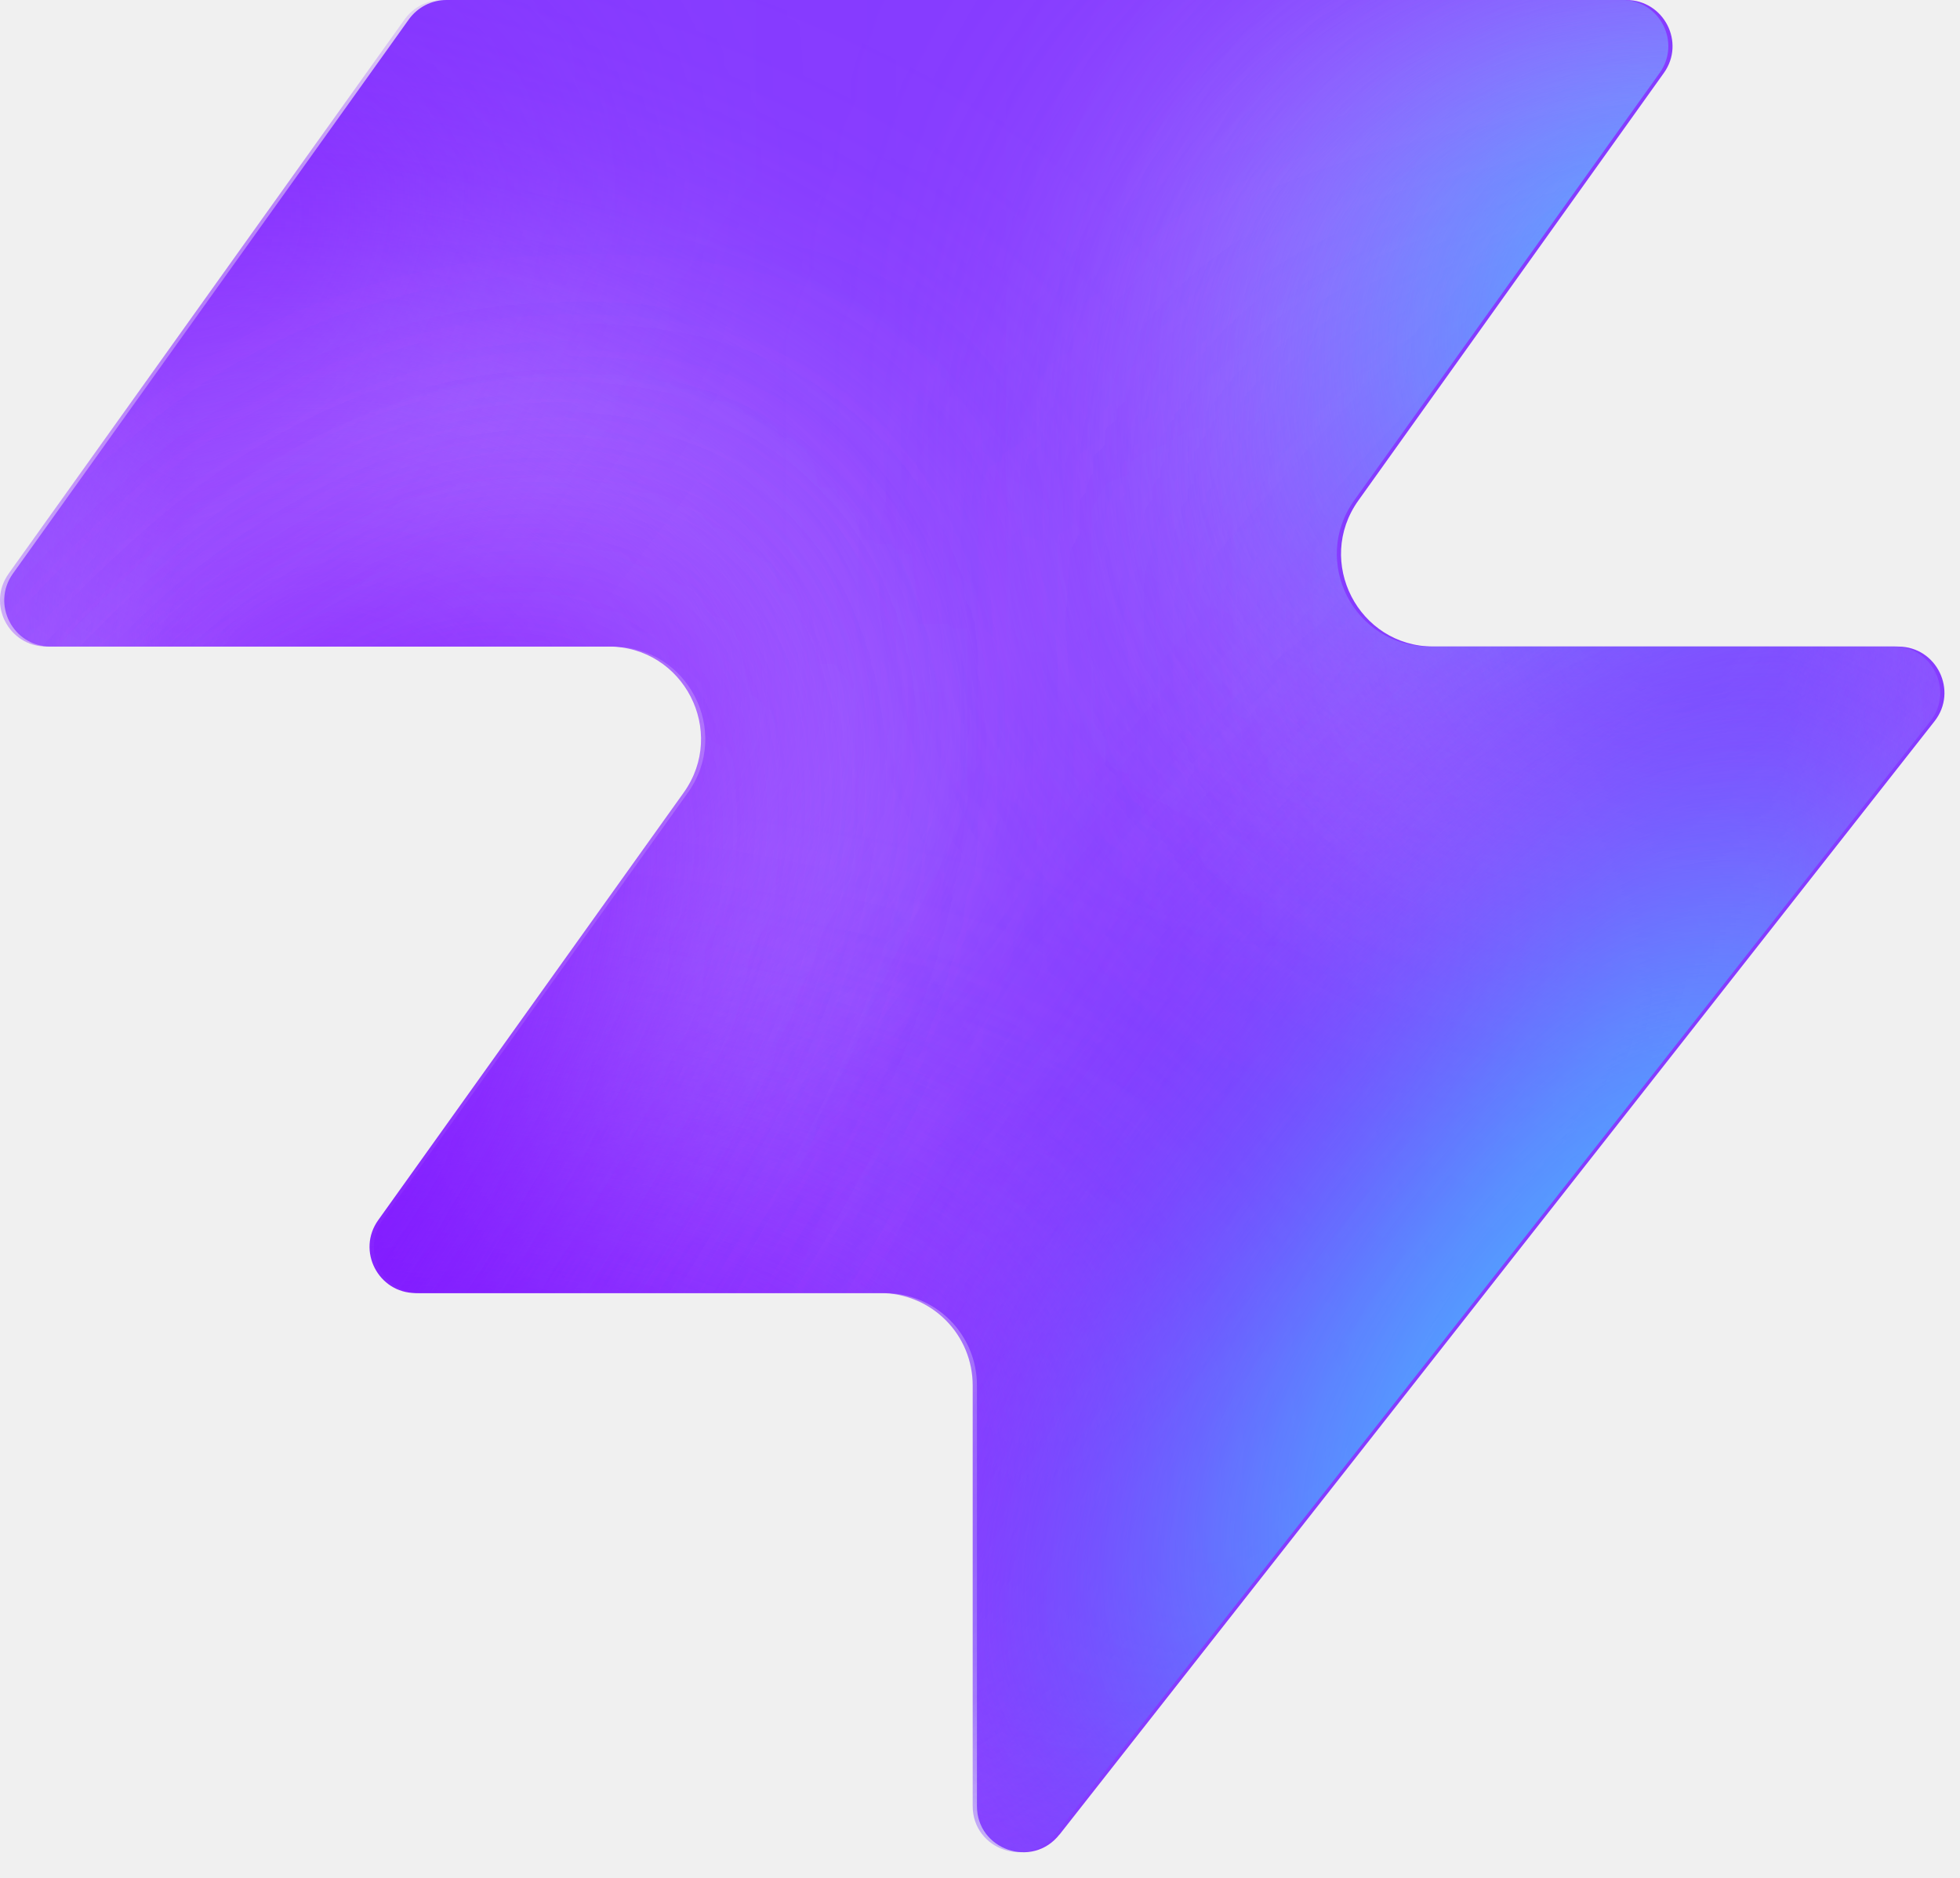
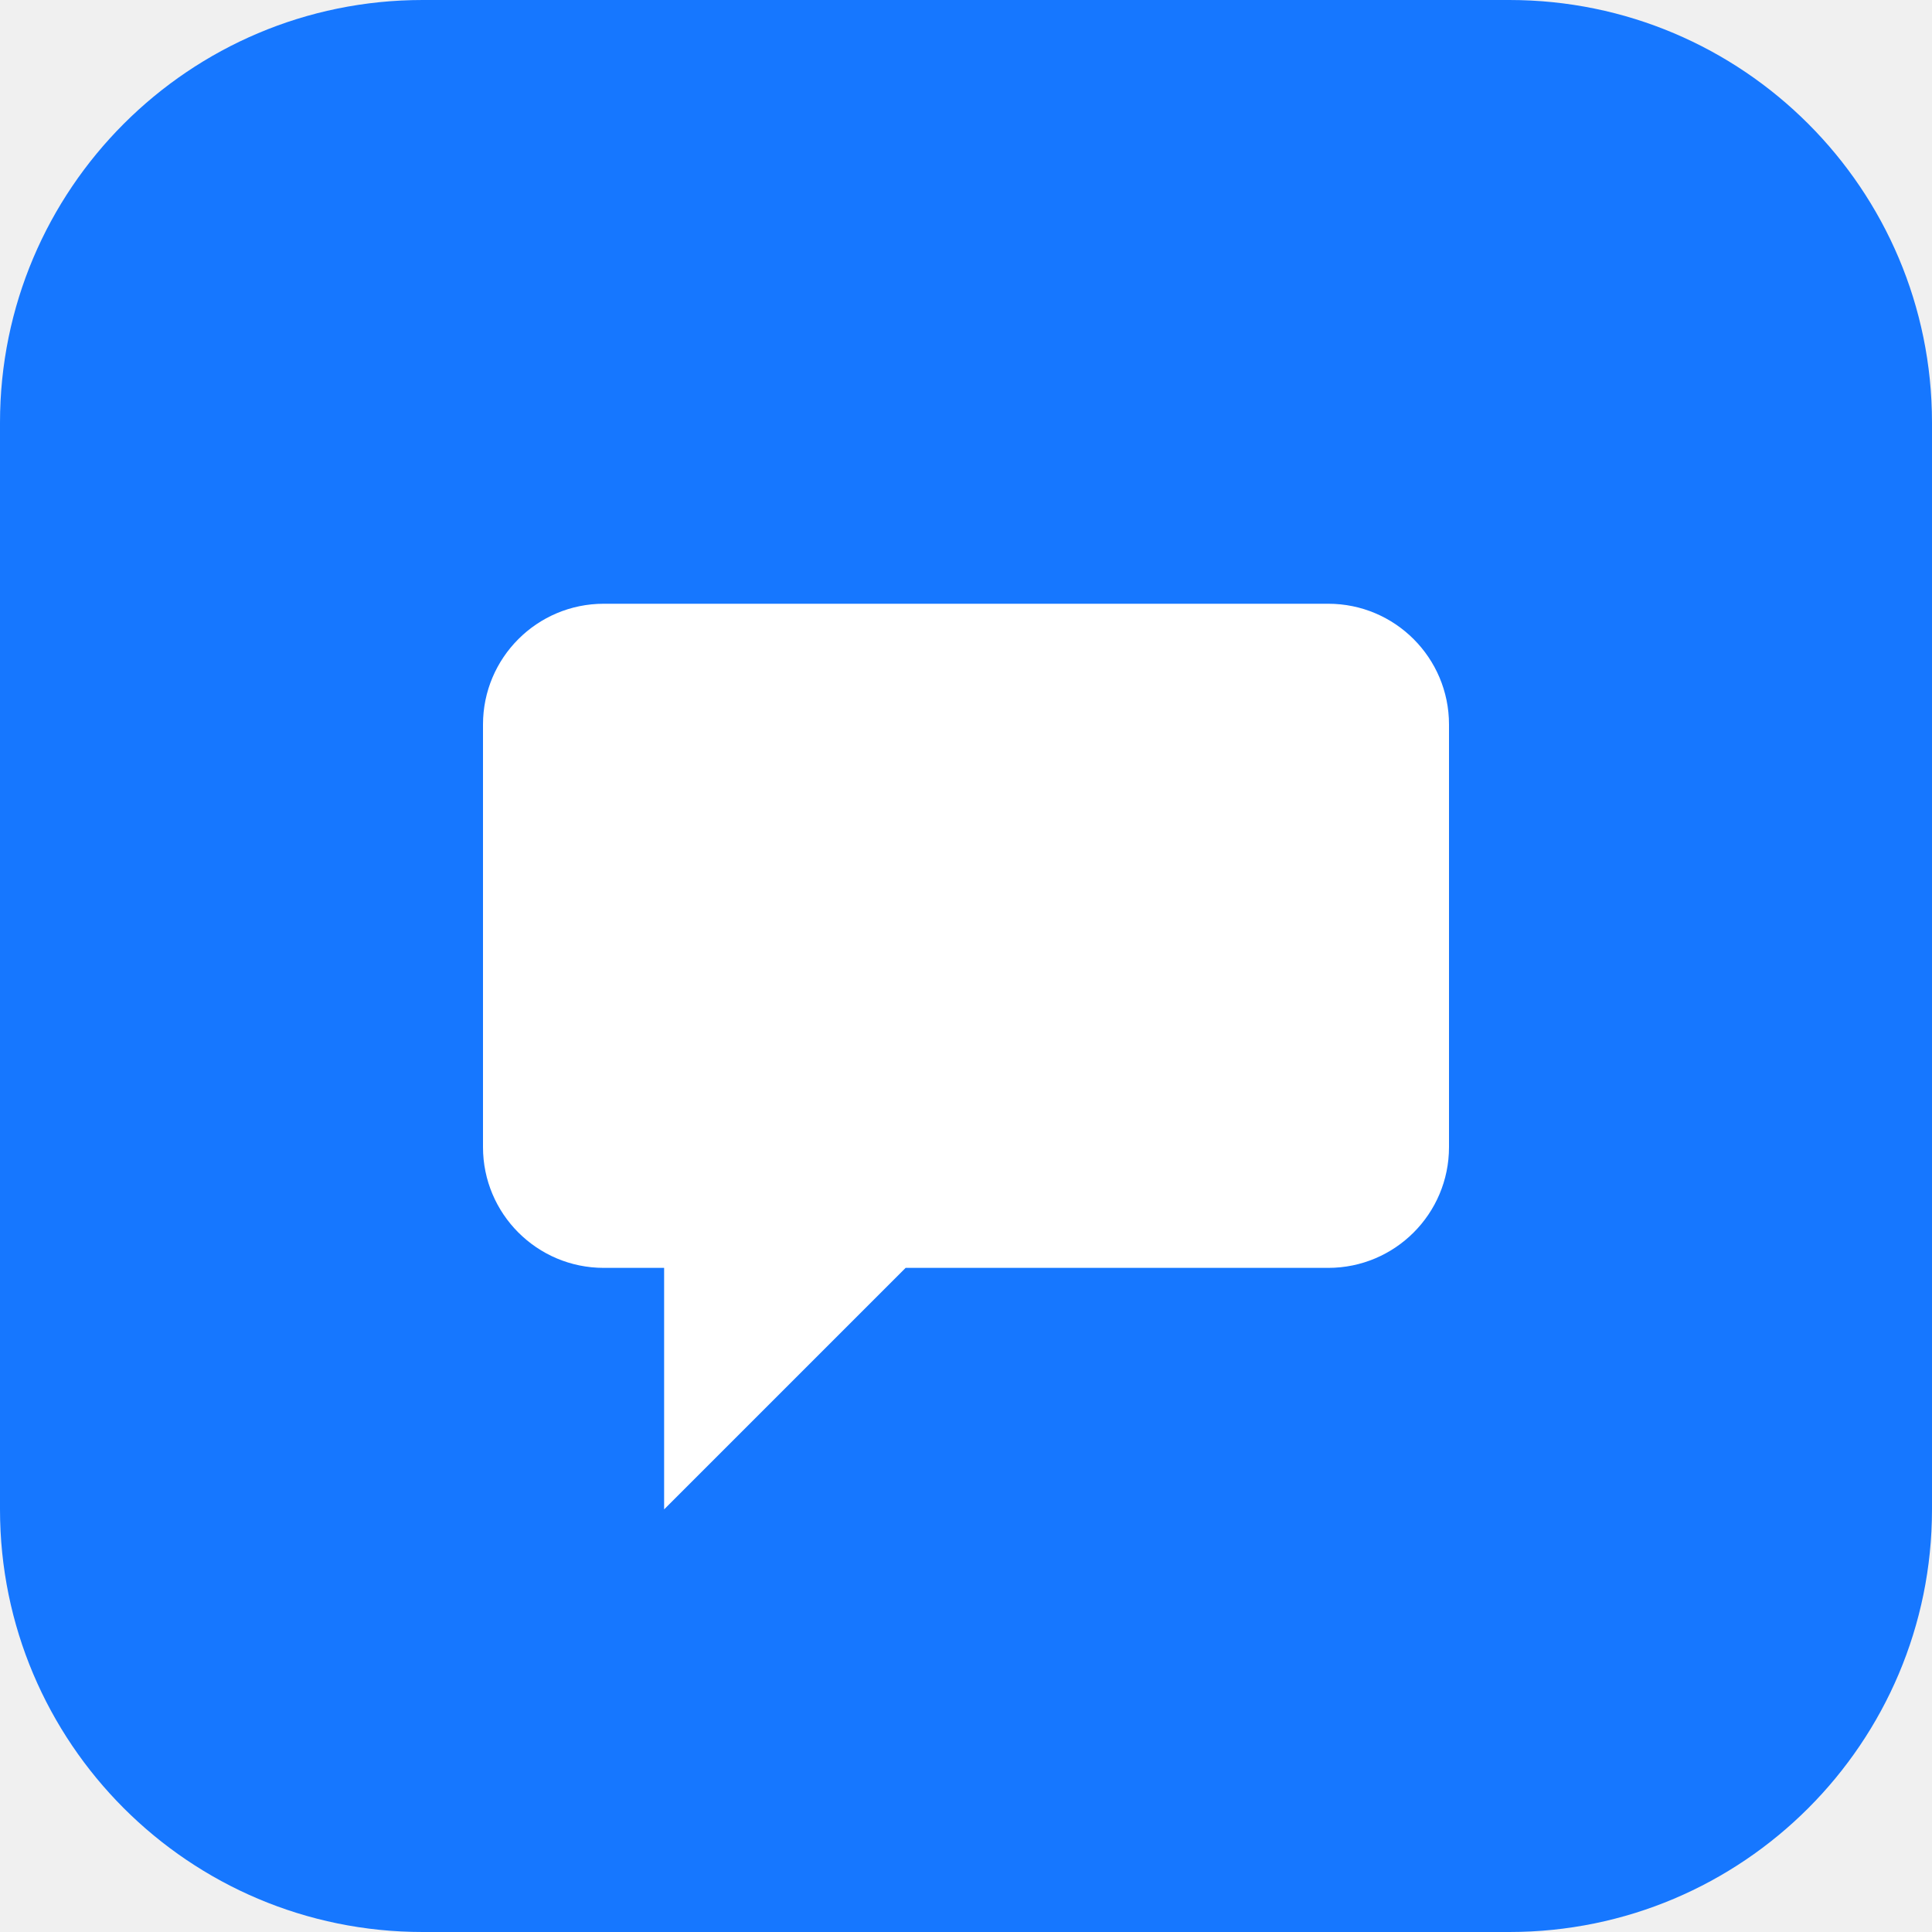
- <svg xmlns="http://www.w3.org/2000/svg" width="48" height="46" fill="none" viewBox="0 0 48 46">
-   <path fill="#863bff" d="M25.946 44.938c-.664.845-2.021.375-2.021-.698V33.937a2.26 2.26 0 0 0-2.262-2.262H10.287c-.92 0-1.456-1.04-.92-1.788l7.48-10.471c1.07-1.497 0-3.578-1.842-3.578H1.237c-.92 0-1.456-1.04-.92-1.788L10.013.474c.214-.297.556-.474.92-.474h28.894c.92 0 1.456 1.04.92 1.788l-7.48 10.471c-1.07 1.498 0 3.579 1.842 3.579h11.377c.943 0 1.473 1.088.89 1.83L25.947 44.94z" style="fill:#863bff;fill:color(display-p3 .525 .23 1);fill-opacity:1" />
-   <mask id="a" width="48" height="46" x="0" y="0" maskUnits="userSpaceOnUse" style="mask-type:alpha">
-     <path fill="#000" d="M25.842 44.938c-.664.844-2.021.375-2.021-.698V33.937a2.26 2.26 0 0 0-2.262-2.262H10.183c-.92 0-1.456-1.04-.92-1.788l7.48-10.471c1.07-1.498 0-3.579-1.842-3.579H1.133c-.92 0-1.456-1.04-.92-1.787L9.91.473c.214-.297.556-.474.92-.474h28.894c.92 0 1.456 1.04.92 1.788l-7.48 10.471c-1.07 1.498 0 3.578 1.842 3.578h11.377c.943 0 1.473 1.088.89 1.832L25.843 44.94z" style="fill:#000;fill-opacity:1" />
-   </mask>
-   <g mask="url(#a)">
-     <g filter="url(#b)">
-       <ellipse cx="5.508" cy="14.704" fill="#ede6ff" rx="5.508" ry="14.704" style="fill:#ede6ff;fill:color(display-p3 .927 .903 1);fill-opacity:1" transform="matrix(.00324 1 1 -.00324 -4.47 31.516)" />
-     </g>
-     <g filter="url(#c)">
-       <ellipse cx="10.399" cy="29.851" fill="#ede6ff" rx="10.399" ry="29.851" style="fill:#ede6ff;fill:color(display-p3 .927 .903 1);fill-opacity:1" transform="matrix(.00324 1 1 -.00324 -39.328 7.883)" />
-     </g>
-     <g filter="url(#d)">
-       <ellipse cx="5.508" cy="30.487" fill="#7e14ff" rx="5.508" ry="30.487" style="fill:#7e14ff;fill:color(display-p3 .492 .077 1);fill-opacity:1" transform="rotate(89.814 -25.913 -14.639)scale(1 -1)" />
-     </g>
-     <g filter="url(#e)">
-       <ellipse cx="5.508" cy="30.599" fill="#7e14ff" rx="5.508" ry="30.599" style="fill:#7e14ff;fill:color(display-p3 .492 .077 1);fill-opacity:1" transform="rotate(89.814 -32.644 -3.334)scale(1 -1)" />
-     </g>
-     <g filter="url(#f)">
-       <ellipse cx="5.508" cy="30.599" fill="#7e14ff" rx="5.508" ry="30.599" style="fill:#7e14ff;fill:color(display-p3 .492 .077 1);fill-opacity:1" transform="matrix(.00324 1 1 -.00324 -34.34 30.47)" />
-     </g>
-     <g filter="url(#g)">
-       <ellipse cx="14.072" cy="22.078" fill="#ede6ff" rx="14.072" ry="22.078" style="fill:#ede6ff;fill:color(display-p3 .927 .903 1);fill-opacity:1" transform="rotate(93.35 24.506 48.493)scale(-1 1)" />
-     </g>
-     <g filter="url(#h)">
-       <ellipse cx="3.47" cy="21.501" fill="#7e14ff" rx="3.47" ry="21.501" style="fill:#7e14ff;fill:color(display-p3 .492 .077 1);fill-opacity:1" transform="rotate(89.009 28.708 47.59)scale(-1 1)" />
-     </g>
-     <g filter="url(#i)">
-       <ellipse cx="3.47" cy="21.501" fill="#7e14ff" rx="3.47" ry="21.501" style="fill:#7e14ff;fill:color(display-p3 .492 .077 1);fill-opacity:1" transform="rotate(89.009 28.708 47.59)scale(-1 1)" />
-     </g>
-     <g filter="url(#j)">
-       <ellipse cx=".387" cy="8.972" fill="#7e14ff" rx="4.407" ry="29.108" style="fill:#7e14ff;fill:color(display-p3 .492 .077 1);fill-opacity:1" transform="rotate(39.51 .387 8.972)" />
-     </g>
-     <g filter="url(#k)">
-       <ellipse cx="47.523" cy="-6.092" fill="#7e14ff" rx="4.407" ry="29.108" style="fill:#7e14ff;fill:color(display-p3 .492 .077 1);fill-opacity:1" transform="rotate(37.892 47.523 -6.092)" />
-     </g>
-     <g filter="url(#l)">
-       <ellipse cx="41.412" cy="6.333" fill="#47bfff" rx="5.971" ry="9.665" style="fill:#47bfff;fill:color(display-p3 .28 .748 1);fill-opacity:1" transform="rotate(37.892 41.412 6.333)" />
-     </g>
-     <g filter="url(#m)">
-       <ellipse cx="-1.879" cy="38.332" fill="#7e14ff" rx="4.407" ry="29.108" style="fill:#7e14ff;fill:color(display-p3 .492 .077 1);fill-opacity:1" transform="rotate(37.892 -1.88 38.332)" />
-     </g>
-     <g filter="url(#n)">
-       <ellipse cx="-1.879" cy="38.332" fill="#7e14ff" rx="4.407" ry="29.108" style="fill:#7e14ff;fill:color(display-p3 .492 .077 1);fill-opacity:1" transform="rotate(37.892 -1.88 38.332)" />
-     </g>
-     <g filter="url(#o)">
-       <ellipse cx="35.651" cy="29.907" fill="#7e14ff" rx="4.407" ry="29.108" style="fill:#7e14ff;fill:color(display-p3 .492 .077 1);fill-opacity:1" transform="rotate(37.892 35.651 29.907)" />
-     </g>
-     <g filter="url(#p)">
-       <ellipse cx="38.418" cy="32.4" fill="#47bfff" rx="5.971" ry="15.297" style="fill:#47bfff;fill:color(display-p3 .28 .748 1);fill-opacity:1" transform="rotate(37.892 38.418 32.4)" />
-     </g>
-   </g>
-   <defs>
-     <filter id="b" width="60.045" height="41.654" x="-19.77" y="16.149" color-interpolation-filters="sRGB" filterUnits="userSpaceOnUse">
-       <feFlood flood-opacity="0" result="BackgroundImageFix" />
-       <feBlend in="SourceGraphic" in2="BackgroundImageFix" result="shape" />
-       <feGaussianBlur result="effect1_foregroundBlur_2002_17158" stdDeviation="7.659" />
-     </filter>
-     <filter id="c" width="90.34" height="51.437" x="-54.613" y="-7.533" color-interpolation-filters="sRGB" filterUnits="userSpaceOnUse">
-       <feFlood flood-opacity="0" result="BackgroundImageFix" />
-       <feBlend in="SourceGraphic" in2="BackgroundImageFix" result="shape" />
-       <feGaussianBlur result="effect1_foregroundBlur_2002_17158" stdDeviation="7.659" />
-     </filter>
-     <filter id="d" width="79.355" height="29.4" x="-49.64" y="2.03" color-interpolation-filters="sRGB" filterUnits="userSpaceOnUse">
-       <feFlood flood-opacity="0" result="BackgroundImageFix" />
-       <feBlend in="SourceGraphic" in2="BackgroundImageFix" result="shape" />
-       <feGaussianBlur result="effect1_foregroundBlur_2002_17158" stdDeviation="4.596" />
-     </filter>
-     <filter id="e" width="79.579" height="29.4" x="-45.045" y="20.029" color-interpolation-filters="sRGB" filterUnits="userSpaceOnUse">
-       <feFlood flood-opacity="0" result="BackgroundImageFix" />
-       <feBlend in="SourceGraphic" in2="BackgroundImageFix" result="shape" />
-       <feGaussianBlur result="effect1_foregroundBlur_2002_17158" stdDeviation="4.596" />
-     </filter>
-     <filter id="f" width="79.579" height="29.4" x="-43.513" y="21.178" color-interpolation-filters="sRGB" filterUnits="userSpaceOnUse">
-       <feFlood flood-opacity="0" result="BackgroundImageFix" />
-       <feBlend in="SourceGraphic" in2="BackgroundImageFix" result="shape" />
-       <feGaussianBlur result="effect1_foregroundBlur_2002_17158" stdDeviation="4.596" />
-     </filter>
-     <filter id="g" width="74.749" height="58.852" x="15.756" y="-17.901" color-interpolation-filters="sRGB" filterUnits="userSpaceOnUse">
-       <feFlood flood-opacity="0" result="BackgroundImageFix" />
-       <feBlend in="SourceGraphic" in2="BackgroundImageFix" result="shape" />
-       <feGaussianBlur result="effect1_foregroundBlur_2002_17158" stdDeviation="7.659" />
-     </filter>
-     <filter id="h" width="61.377" height="25.362" x="23.548" y="2.284" color-interpolation-filters="sRGB" filterUnits="userSpaceOnUse">
-       <feFlood flood-opacity="0" result="BackgroundImageFix" />
-       <feBlend in="SourceGraphic" in2="BackgroundImageFix" result="shape" />
-       <feGaussianBlur result="effect1_foregroundBlur_2002_17158" stdDeviation="4.596" />
-     </filter>
-     <filter id="i" width="61.377" height="25.362" x="23.548" y="2.284" color-interpolation-filters="sRGB" filterUnits="userSpaceOnUse">
-       <feFlood flood-opacity="0" result="BackgroundImageFix" />
-       <feBlend in="SourceGraphic" in2="BackgroundImageFix" result="shape" />
-       <feGaussianBlur result="effect1_foregroundBlur_2002_17158" stdDeviation="4.596" />
-     </filter>
-     <filter id="j" width="56.045" height="63.649" x="-27.636" y="-22.853" color-interpolation-filters="sRGB" filterUnits="userSpaceOnUse">
-       <feFlood flood-opacity="0" result="BackgroundImageFix" />
-       <feBlend in="SourceGraphic" in2="BackgroundImageFix" result="shape" />
-       <feGaussianBlur result="effect1_foregroundBlur_2002_17158" stdDeviation="4.596" />
-     </filter>
-     <filter id="k" width="54.814" height="64.646" x="20.116" y="-38.415" color-interpolation-filters="sRGB" filterUnits="userSpaceOnUse">
-       <feFlood flood-opacity="0" result="BackgroundImageFix" />
-       <feBlend in="SourceGraphic" in2="BackgroundImageFix" result="shape" />
-       <feGaussianBlur result="effect1_foregroundBlur_2002_17158" stdDeviation="4.596" />
-     </filter>
-     <filter id="l" width="33.541" height="35.313" x="24.641" y="-11.323" color-interpolation-filters="sRGB" filterUnits="userSpaceOnUse">
-       <feFlood flood-opacity="0" result="BackgroundImageFix" />
-       <feBlend in="SourceGraphic" in2="BackgroundImageFix" result="shape" />
-       <feGaussianBlur result="effect1_foregroundBlur_2002_17158" stdDeviation="4.596" />
-     </filter>
-     <filter id="m" width="54.814" height="64.646" x="-29.286" y="6.009" color-interpolation-filters="sRGB" filterUnits="userSpaceOnUse">
-       <feFlood flood-opacity="0" result="BackgroundImageFix" />
-       <feBlend in="SourceGraphic" in2="BackgroundImageFix" result="shape" />
-       <feGaussianBlur result="effect1_foregroundBlur_2002_17158" stdDeviation="4.596" />
-     </filter>
-     <filter id="n" width="54.814" height="64.646" x="-29.286" y="6.009" color-interpolation-filters="sRGB" filterUnits="userSpaceOnUse">
-       <feFlood flood-opacity="0" result="BackgroundImageFix" />
-       <feBlend in="SourceGraphic" in2="BackgroundImageFix" result="shape" />
-       <feGaussianBlur result="effect1_foregroundBlur_2002_17158" stdDeviation="4.596" />
-     </filter>
-     <filter id="o" width="54.814" height="64.646" x="8.244" y="-2.416" color-interpolation-filters="sRGB" filterUnits="userSpaceOnUse">
-       <feFlood flood-opacity="0" result="BackgroundImageFix" />
-       <feBlend in="SourceGraphic" in2="BackgroundImageFix" result="shape" />
-       <feGaussianBlur result="effect1_foregroundBlur_2002_17158" stdDeviation="4.596" />
-     </filter>
-     <filter id="p" width="39.409" height="43.623" x="18.713" y="10.588" color-interpolation-filters="sRGB" filterUnits="userSpaceOnUse">
-       <feFlood flood-opacity="0" result="BackgroundImageFix" />
-       <feBlend in="SourceGraphic" in2="BackgroundImageFix" result="shape" />
-       <feGaussianBlur result="effect1_foregroundBlur_2002_17158" stdDeviation="4.596" />
-     </filter>
-   </defs>
+ <svg xmlns="http://www.w3.org/2000/svg" viewBox="0 0 32 32">
+   <rect width="32" height="32" rx="7" fill="#1677ff" />
+   <path d="M10 10h12a2 2 0 0 1 2 2v7a2 2 0 0 1-2 2h-7l-4 4v-4h-1a2 2 0 0 1-2-2v-7a2 2 0 0 1 2-2z" fill="#fff" />
</svg>
